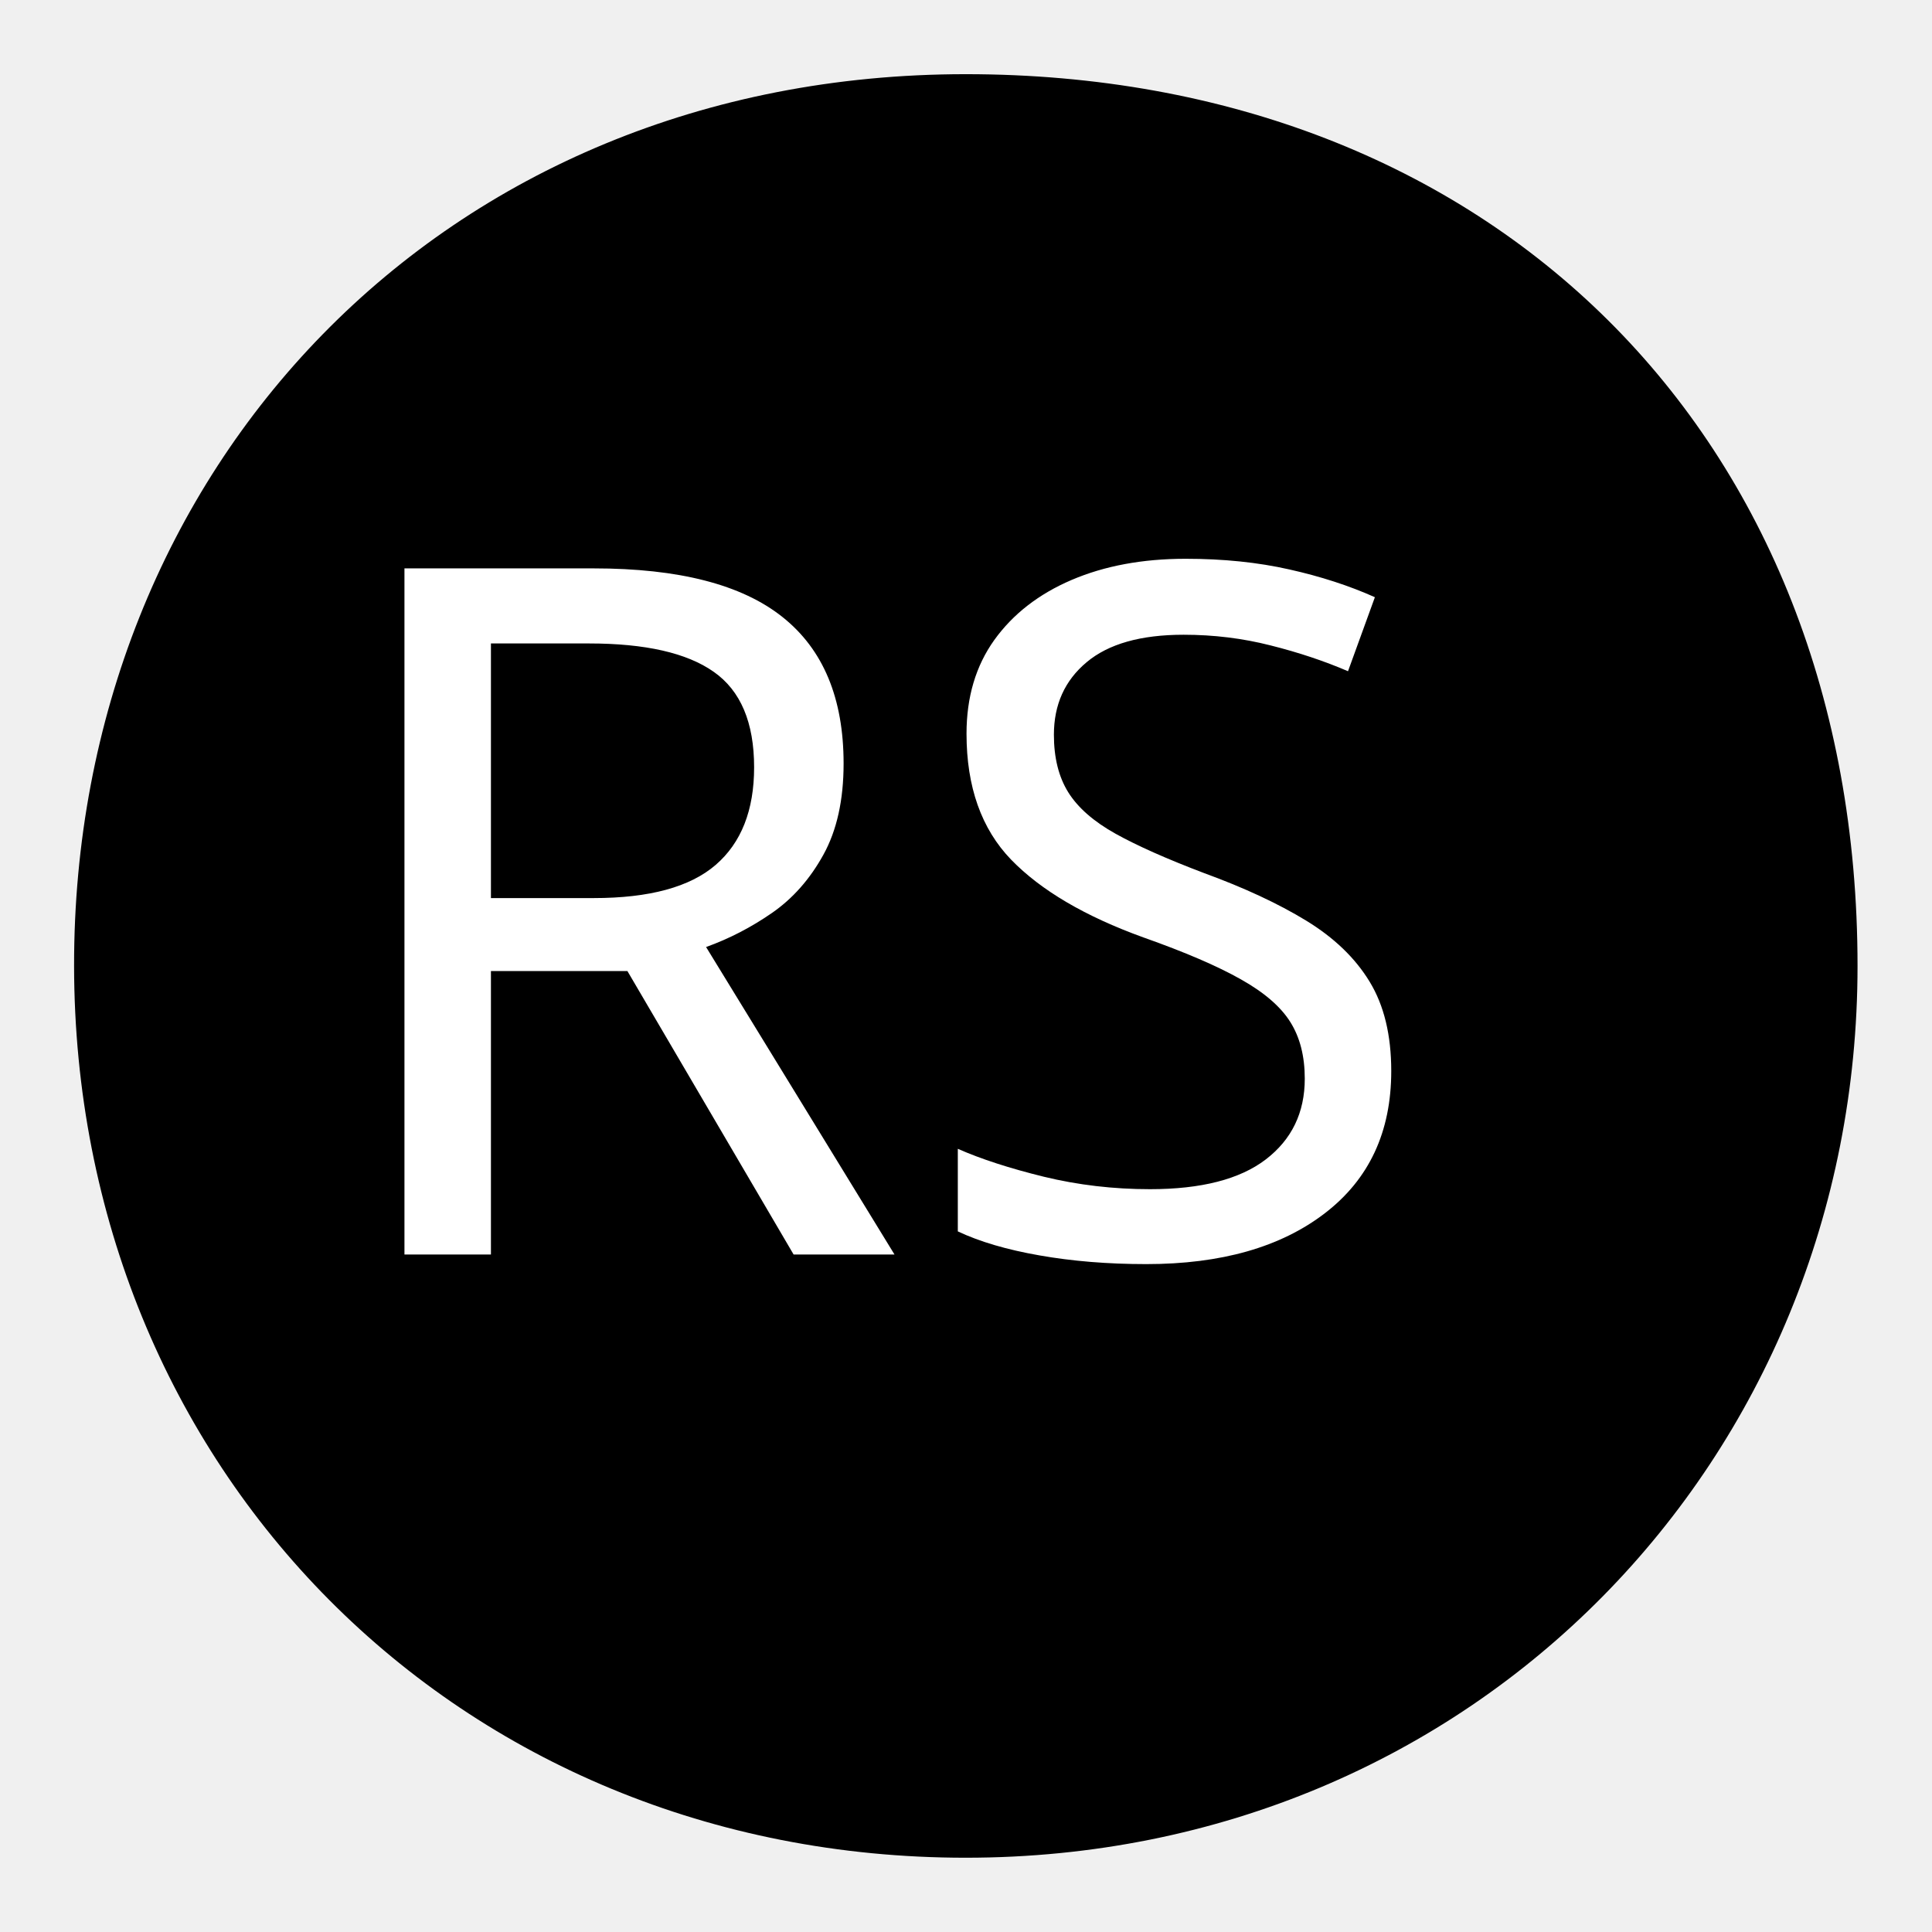
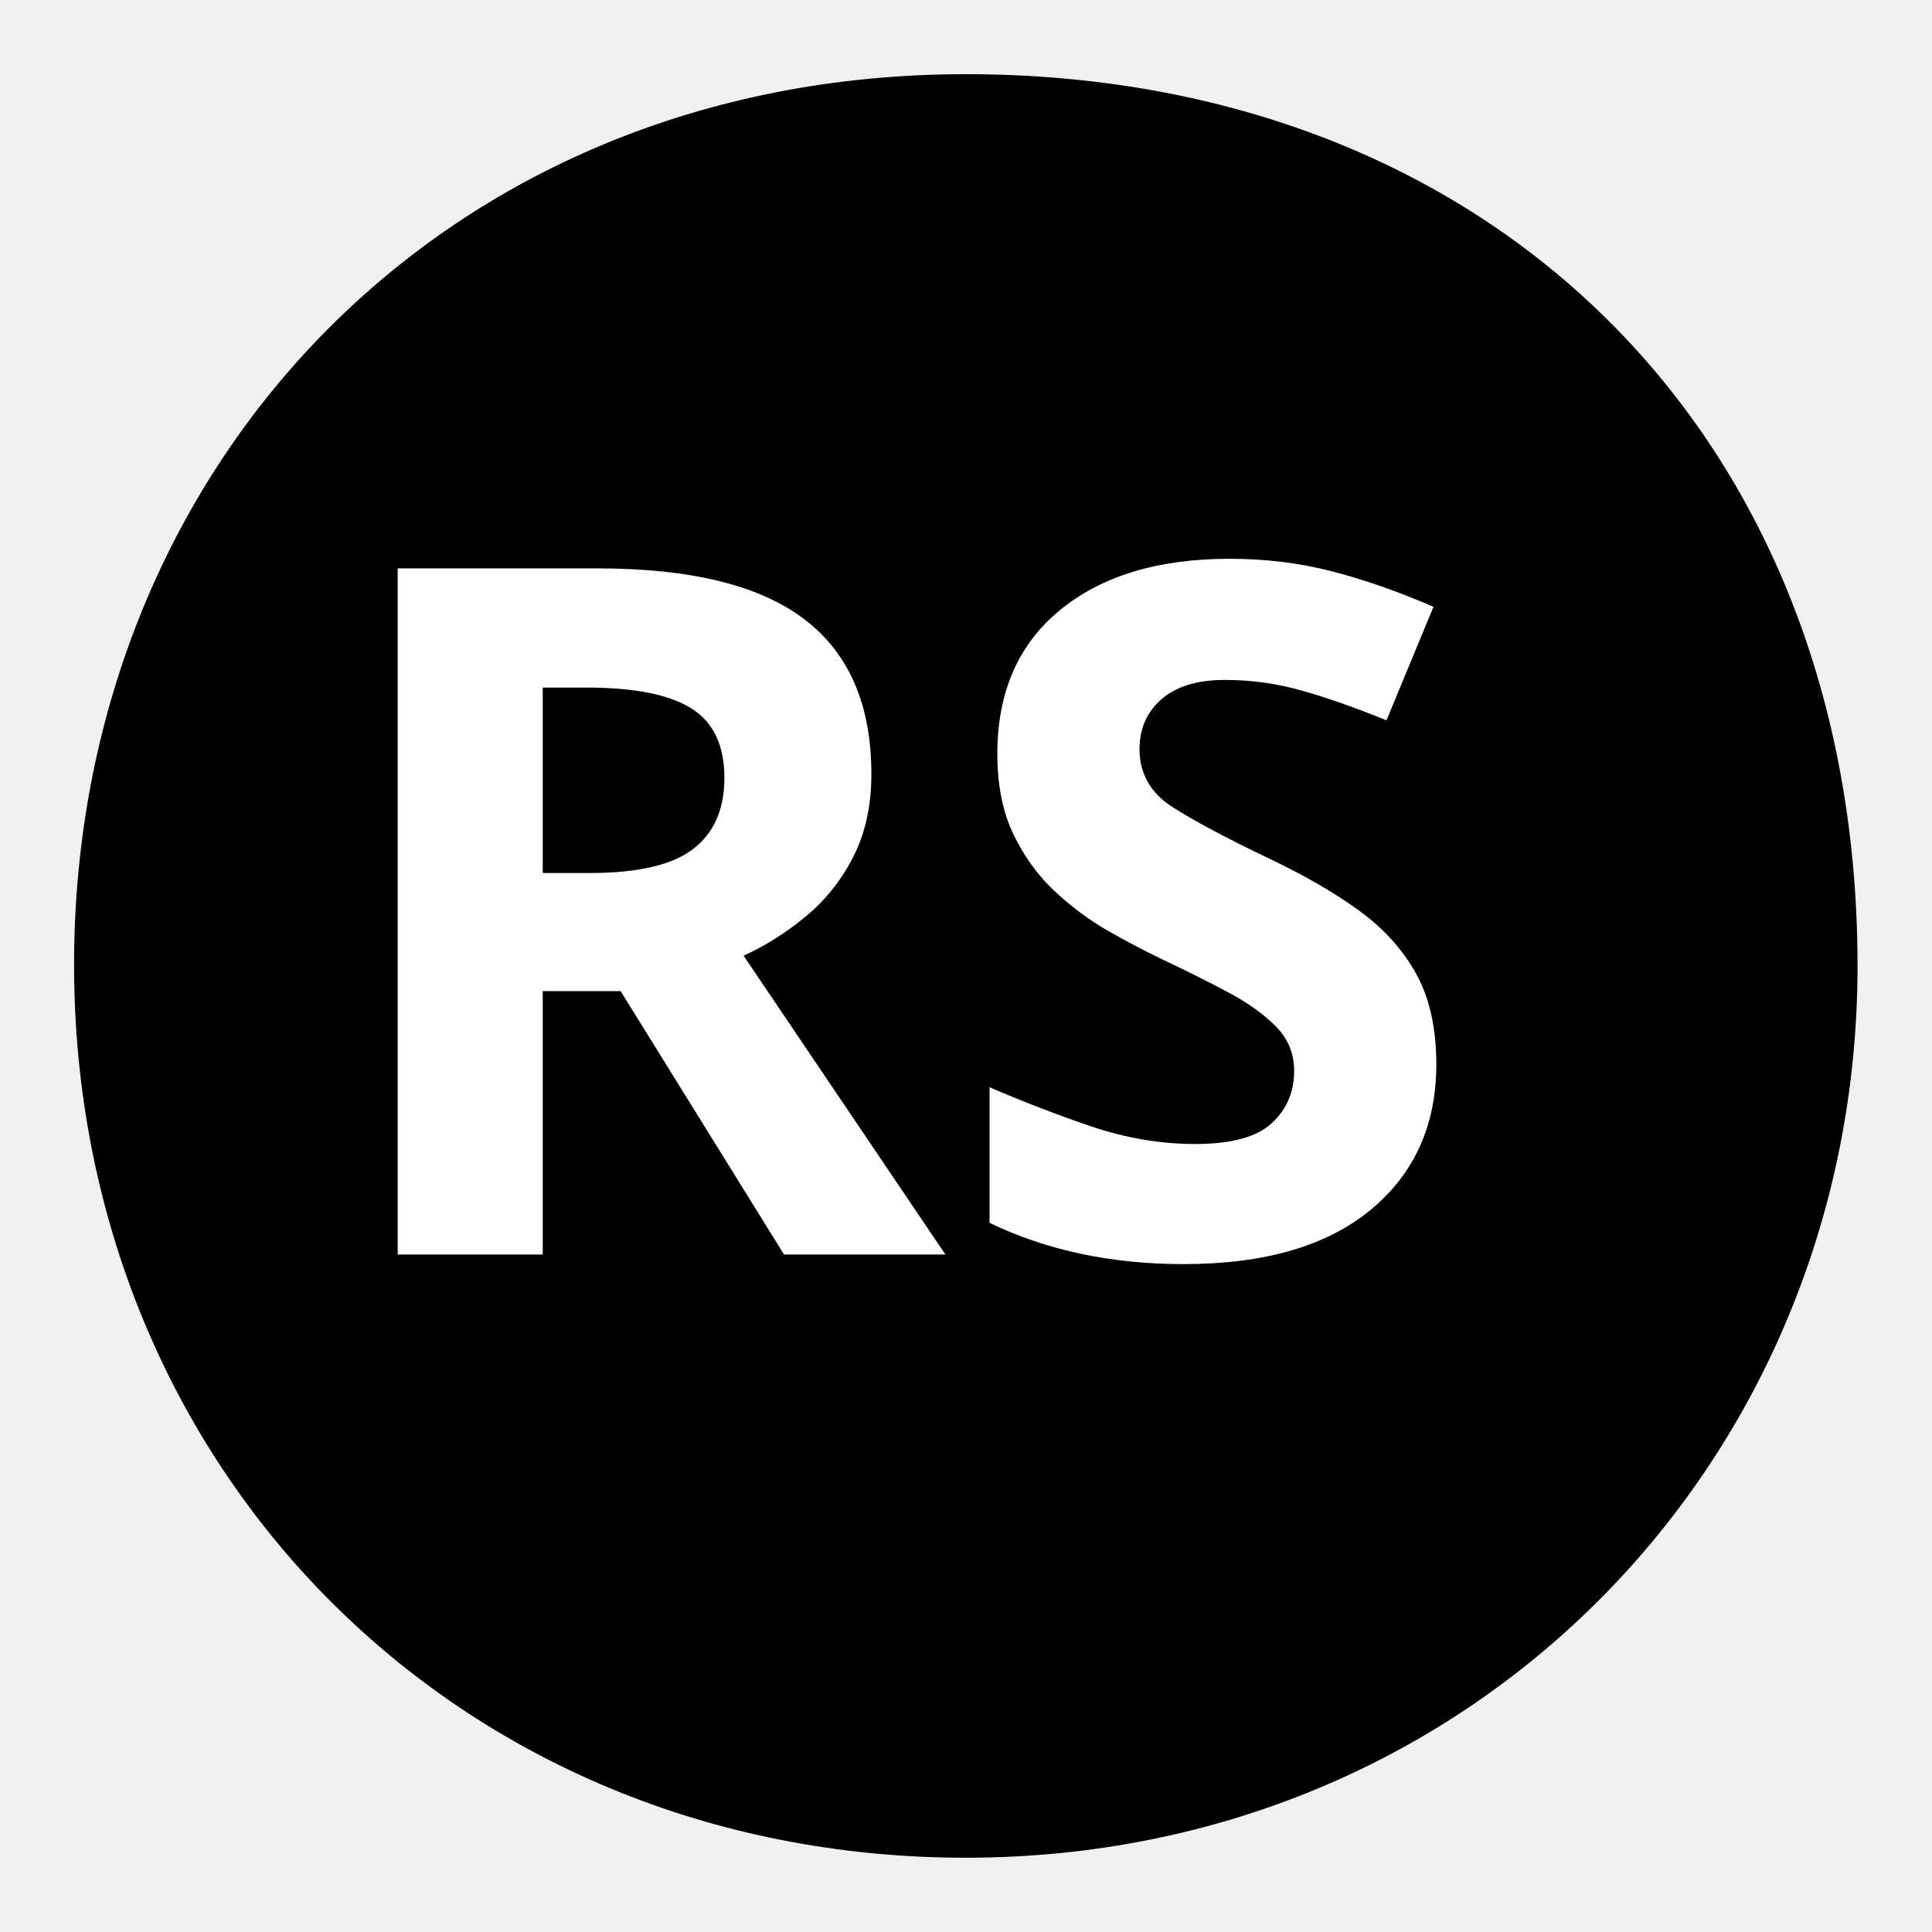
<svg xmlns="http://www.w3.org/2000/svg" id="Layer_1" viewBox="0 0 201.03 201.07">
  <defs>
    <style>
+ 
+         @font-face {
+             font-family: "font-family: neue-haas-grotesk-display;"
+             src:
+                 url("https://use.typekit.net/vim6nmj.css")
+                 format("css")
+         }
+ 
      .cls-1 {
        fill: #000000;
      }

+ 
      .cls-2 {
-         font-family: NHaasGroteskDSPro-95Blk, 'Neue Haas Grotesk Display Pro';
+         font-family: neue-haas-grotesk-display, sans-serif;
        font-size: 100px;
-         font-weight: 500;
+         font-weight: 900;
+         font-style: normal;
        fill: #ffffff;
      }

      @media (prefers-color-scheme: dark) {
        .cls-1 {
          fill: #ffffff;
        }

        .cls-2 {
          fill: #000000;
        }
      }
    </style>
  </defs>
  <path class="cls-1" d="M193.32,100.53c0,51.26-39.82,92.81-92.81,92.81S7.77,152.73,7.71,100.53C7.64,48.87,45.95,7.72,100.51,7.72s92.81,37.41,92.81,92.81Z" />
  <text class="cls-2" transform="translate(32.39 130.56)">
    <tspan x="0" y="0">RS</tspan>
  </text>
</svg>
